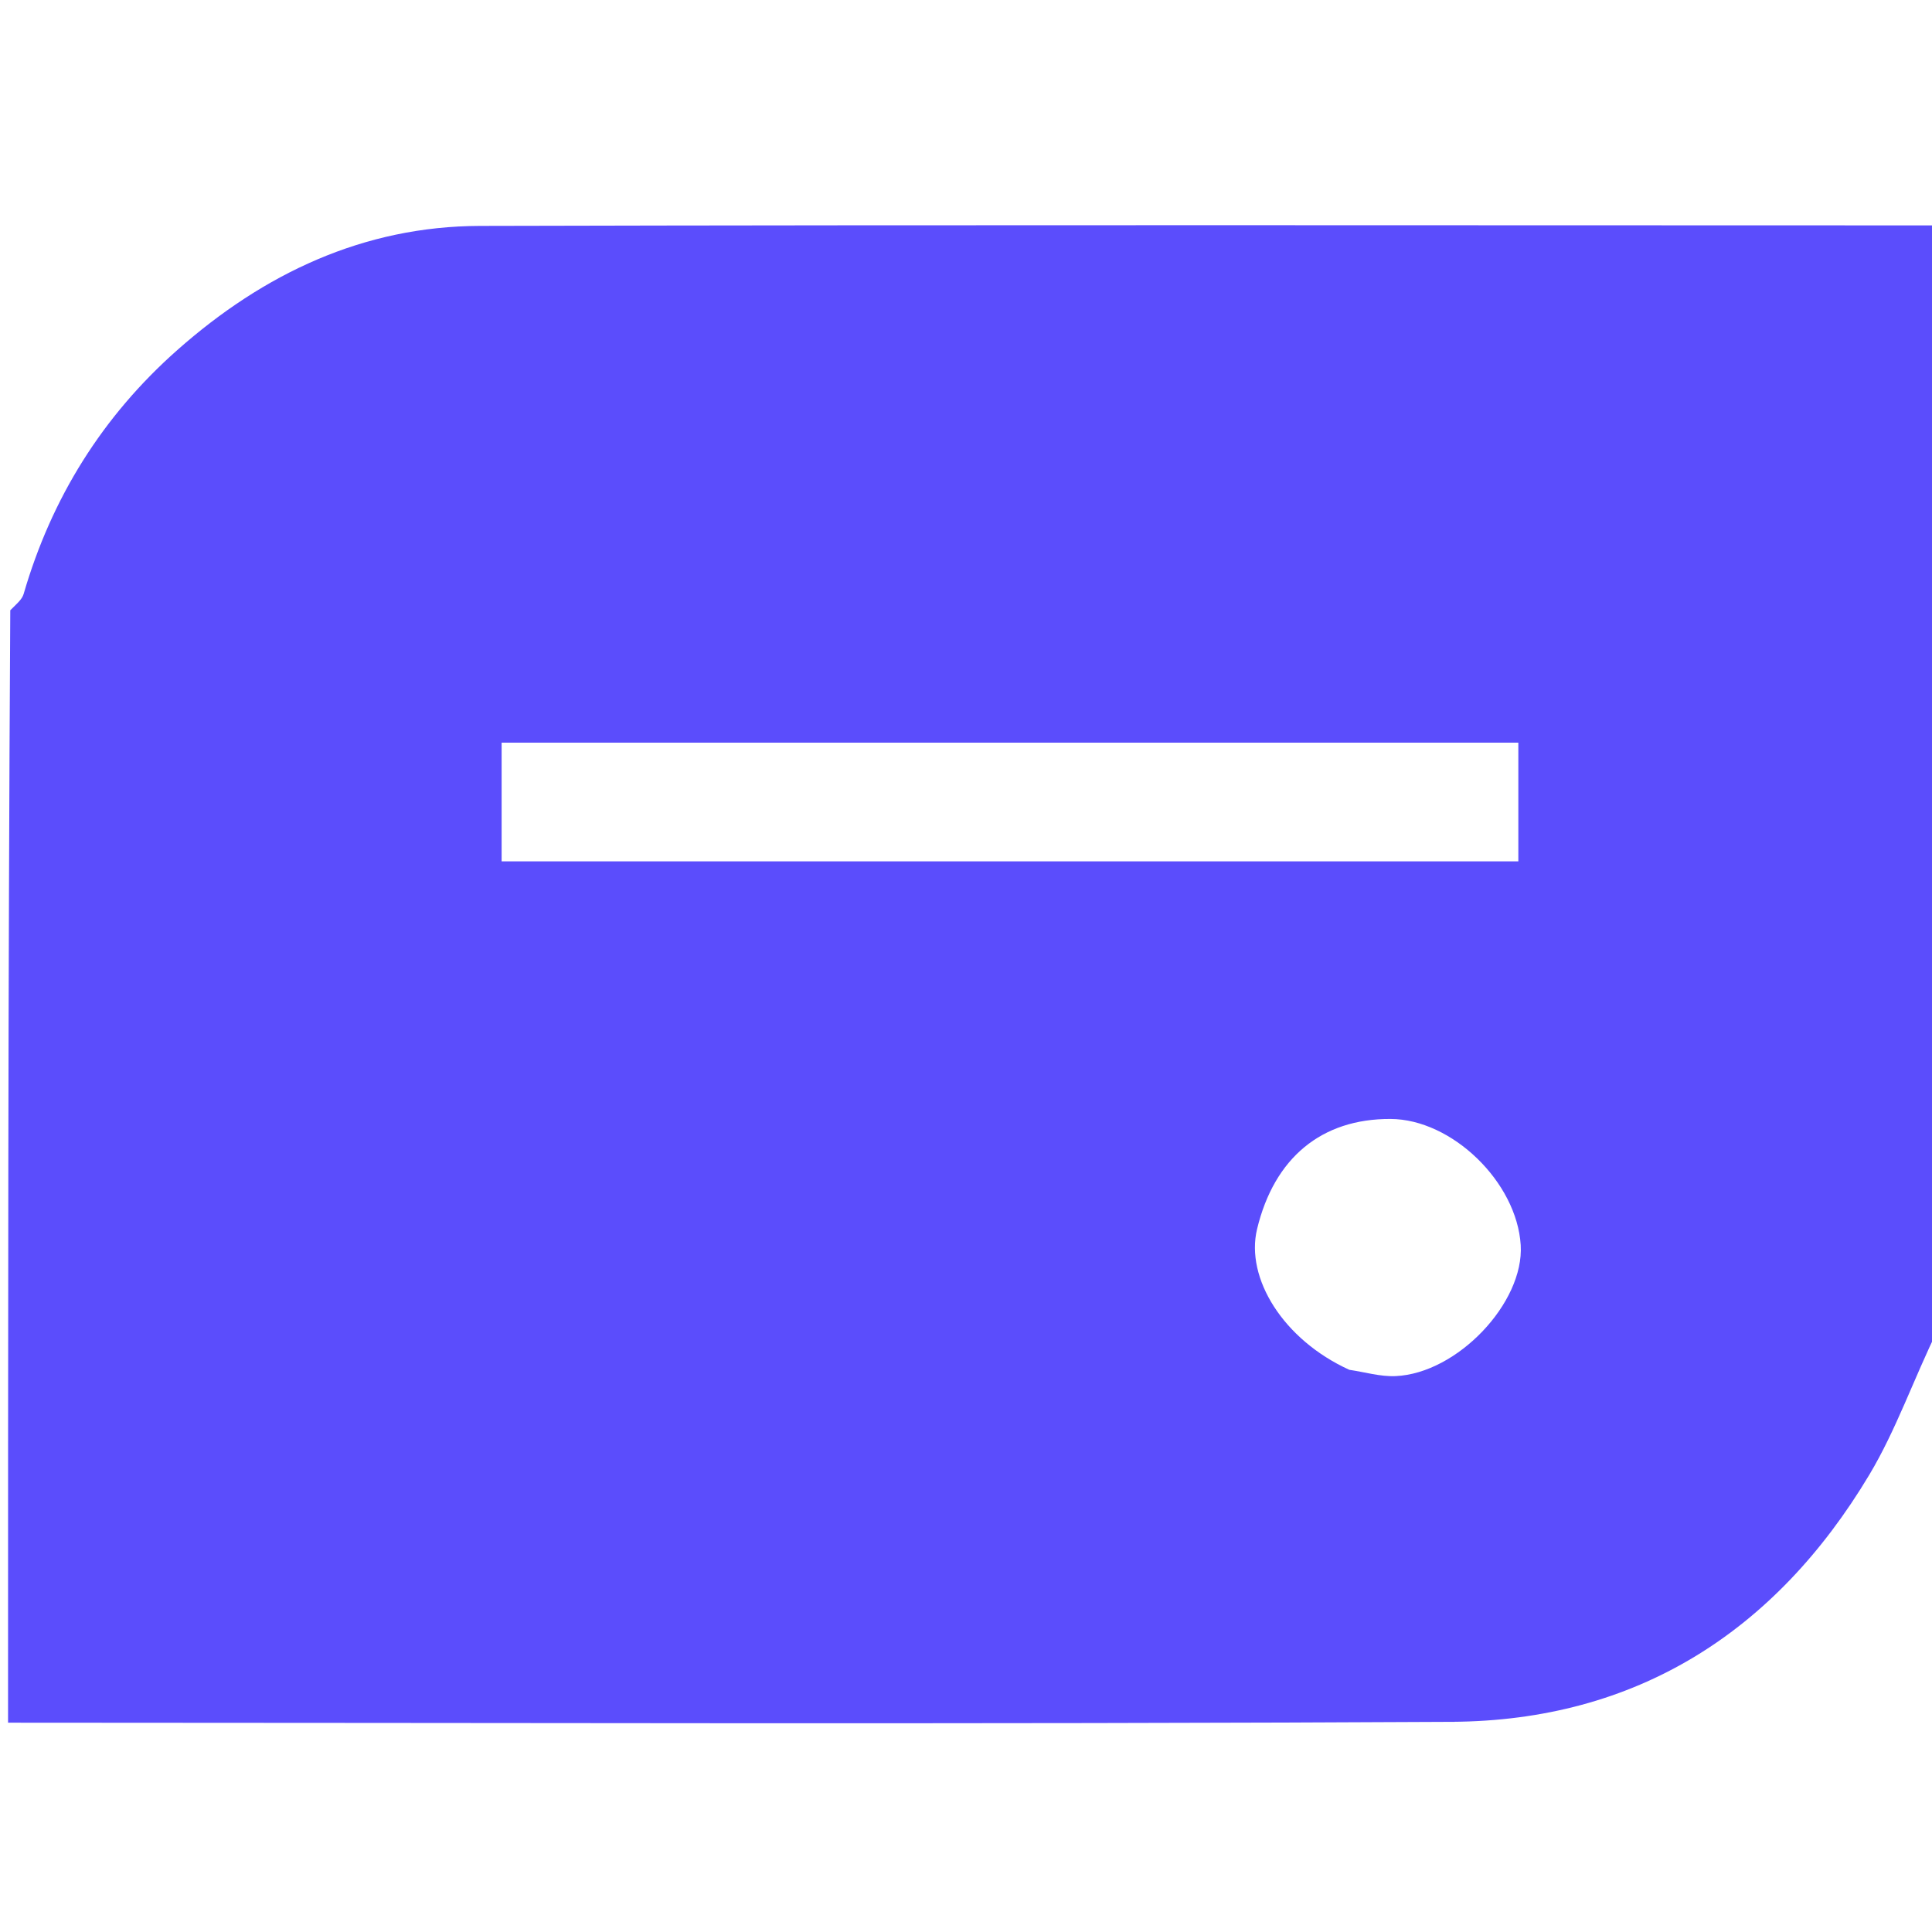
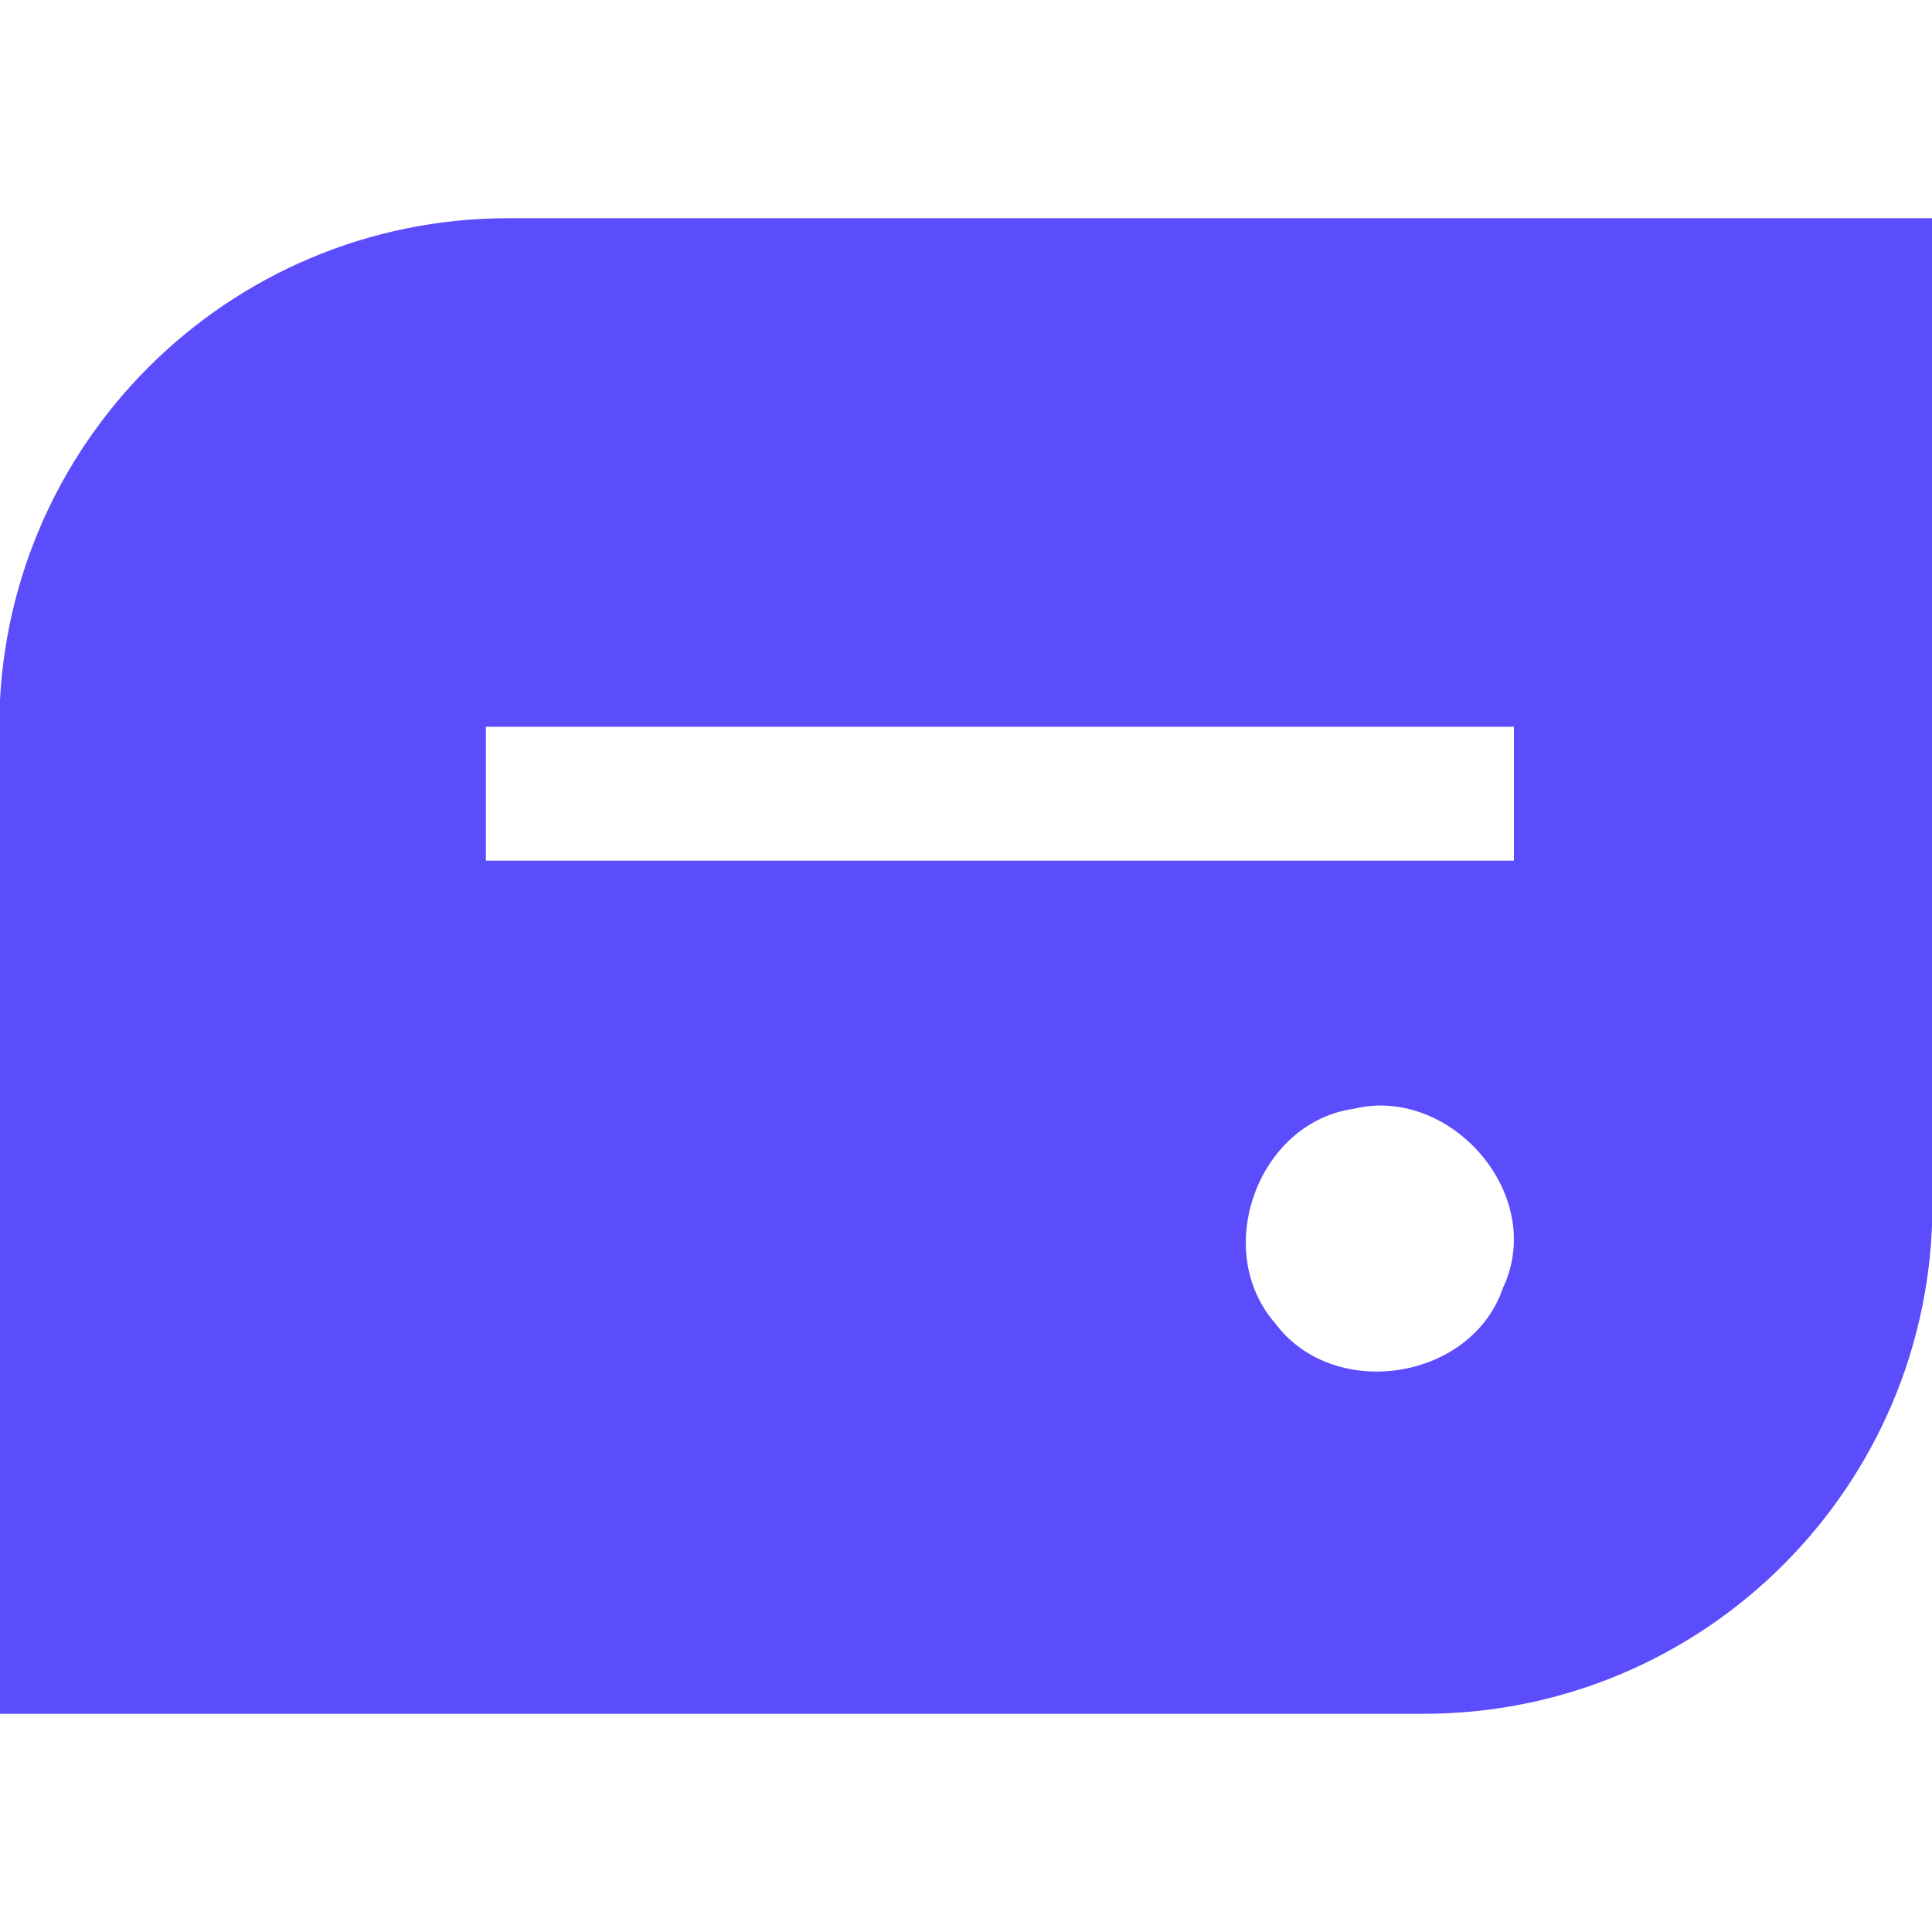
- <svg xmlns="http://www.w3.org/2000/svg" enable-background="new 0 0 240 240" version="1.1" viewBox="0 0 240 240" xml:space="preserve">
-   <path d="m1 214c0-46.021 0-92.042 0.277-138.19 0.75-0.759 1.456-1.322 1.662-2.031 3.464-11.931 9.786-22.061 19.083-30.291 10.734-9.503 23.139-15.388 37.612-15.425 60.455-0.151 120.91-0.063 181.37-0.063 0 45.688 0 91.375-0.292 137.19-2.999 6.117-5.159 12.433-8.512 18.034-11.681 19.506-28.965 30.541-51.873 30.666-59.773 0.325-119.55 0.109-179.32 0.109m151.5-107h36.106v-14.744h-126.3v14.744h90.195m15.11 63.164c1.914 0.279 3.841 0.864 5.739 0.782 7.69-0.334 15.992-9.131 15.551-16.275-0.484-7.838-8.547-15.644-16.184-15.67-8.556-0.029-14.433 4.825-16.567 13.682-1.466 6.085 3.238 13.739 11.461 17.481z" fill="#5B4DFC" />
+ <svg xmlns="http://www.w3.org/2000/svg" fill="none" viewBox="0 0 500 500">
+   <path fill="#5B4DFC" fill-rule="evenodd" d="M500.194 311.784V56.472H131.55A131.775 131.775 0 0 0-.194 188.216v255.312h368.567a131.728 131.728 0 0 0 131.744-131.744h.077zM125.743 188.092H391.8v34.64H125.743v-34.64zm263.286 145.076c11.227-24.032-13.719-52.338-38.742-46.206-24.807 3.561-36.761 36.699-20.254 55.513 15.113 20.331 50.944 14.85 58.996-9.369v.062z" clip-rule="evenodd" />
</svg>
